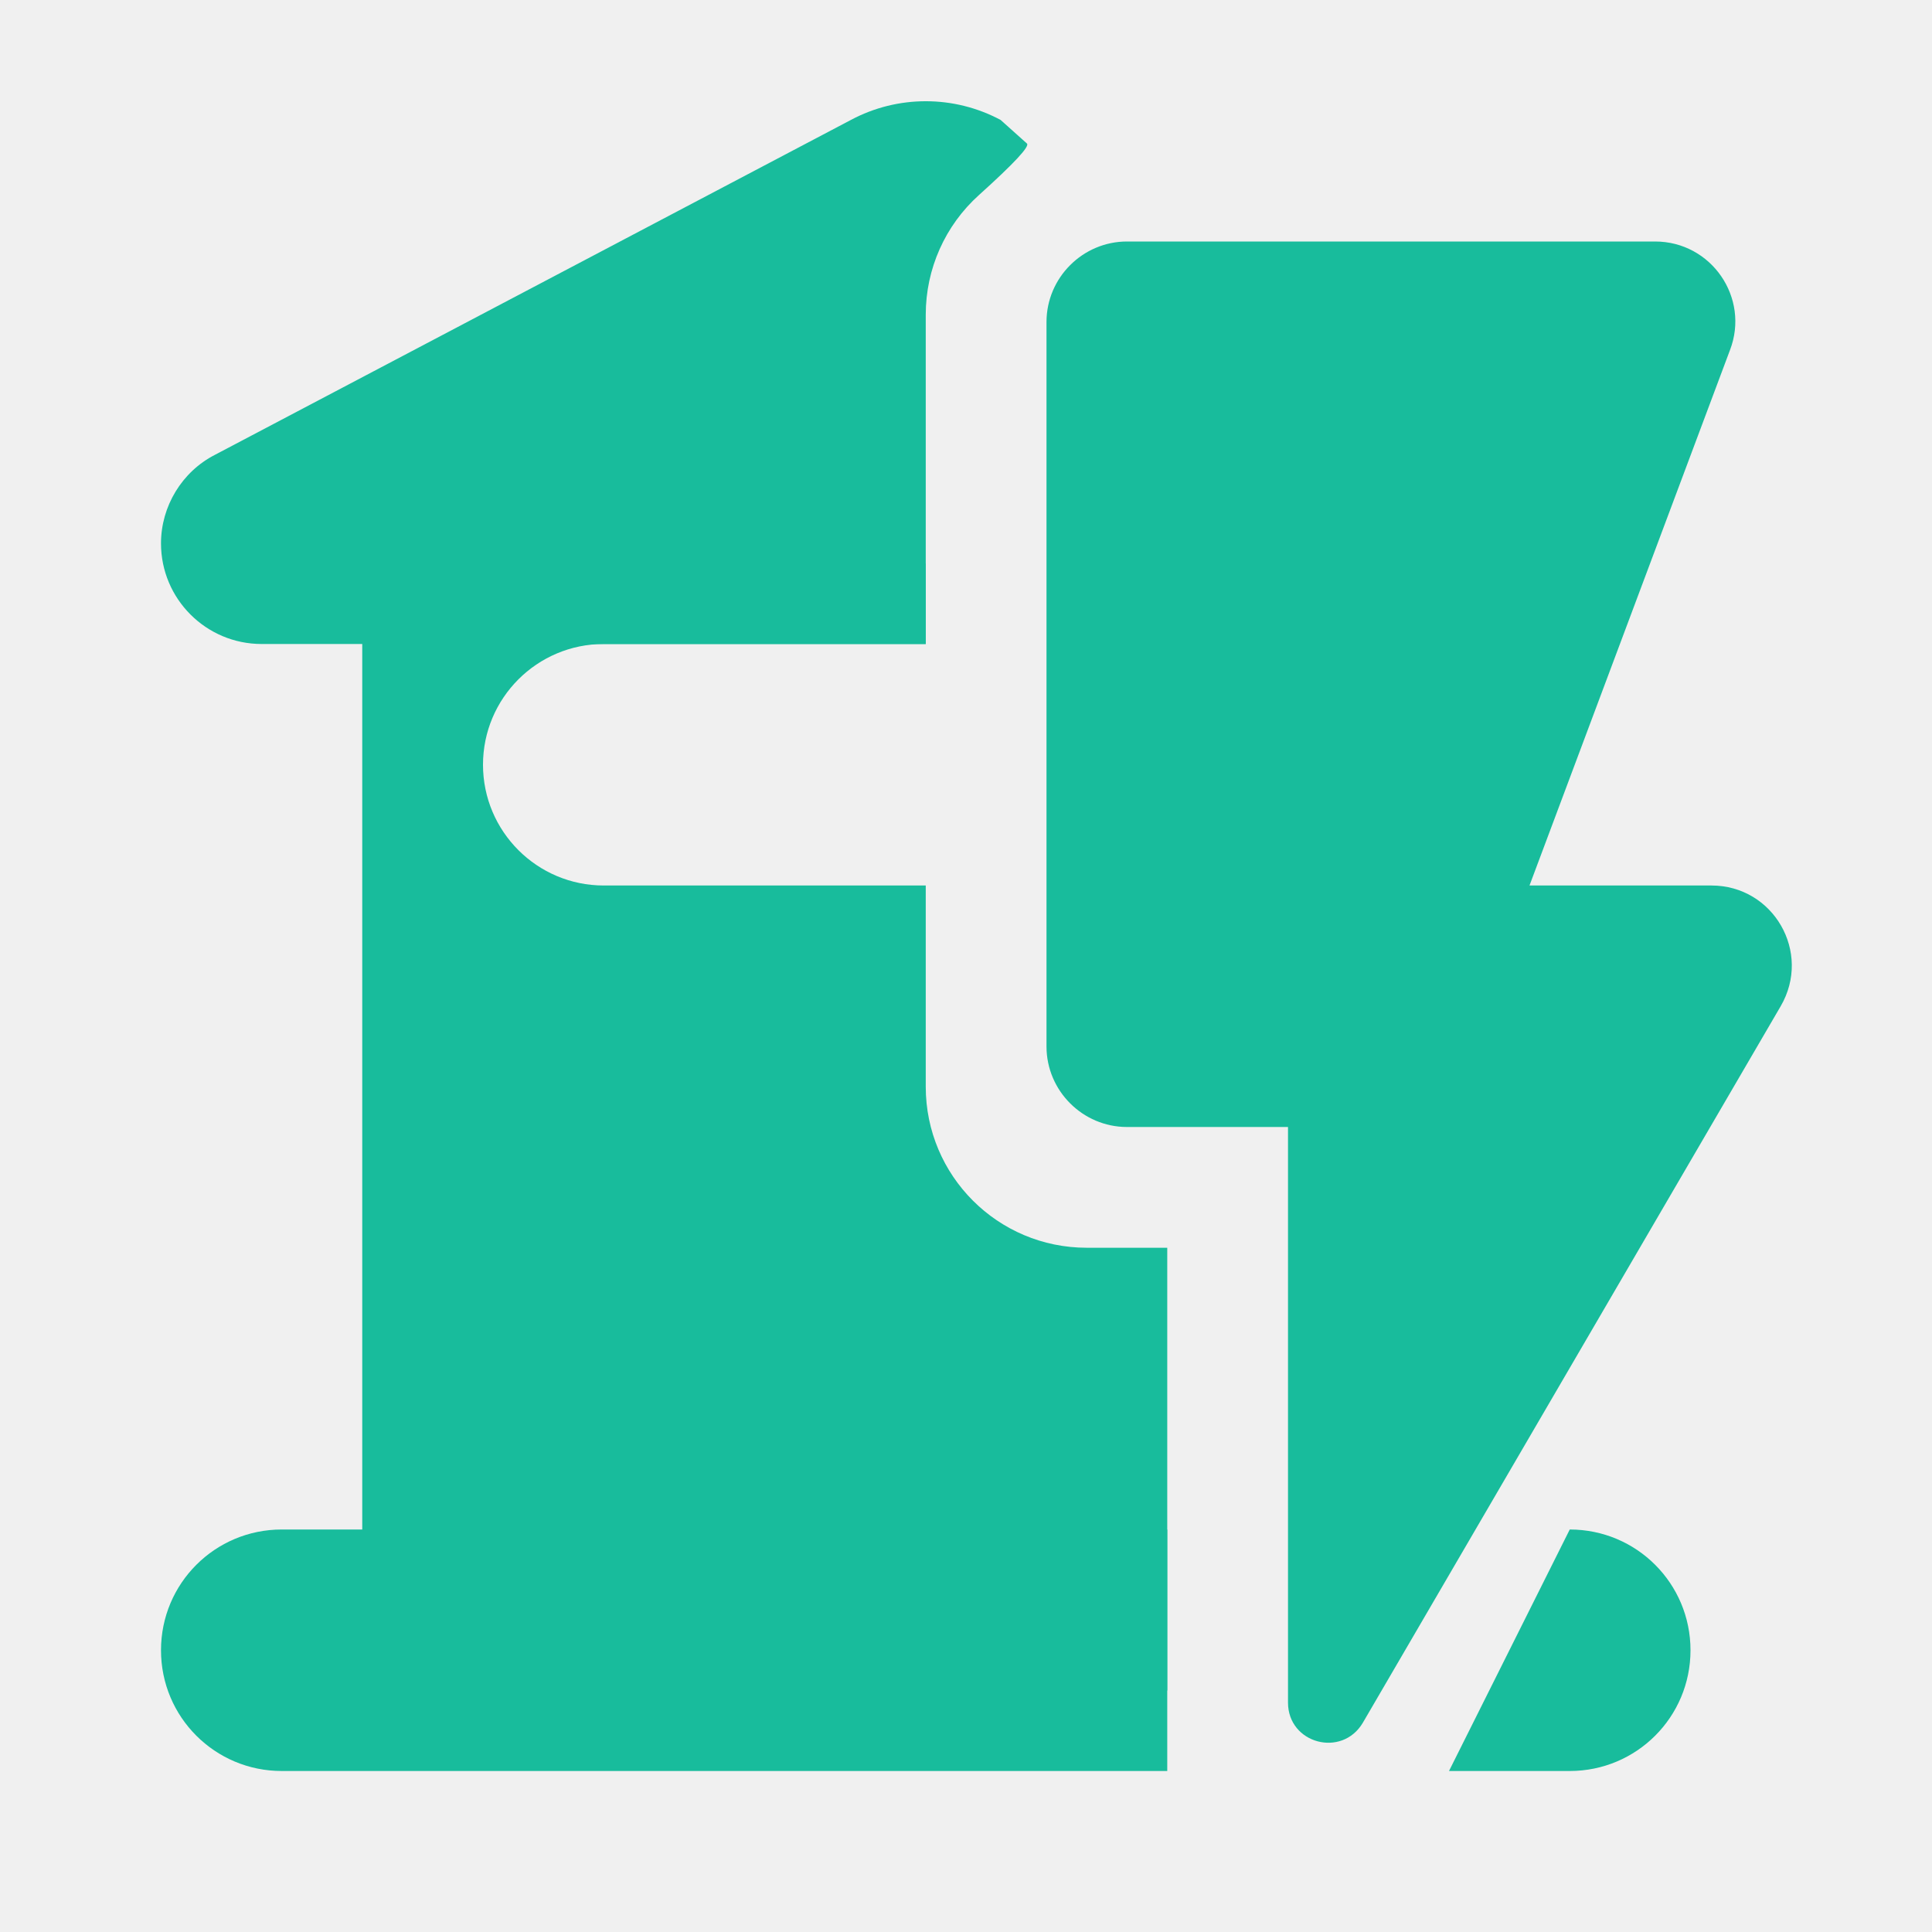
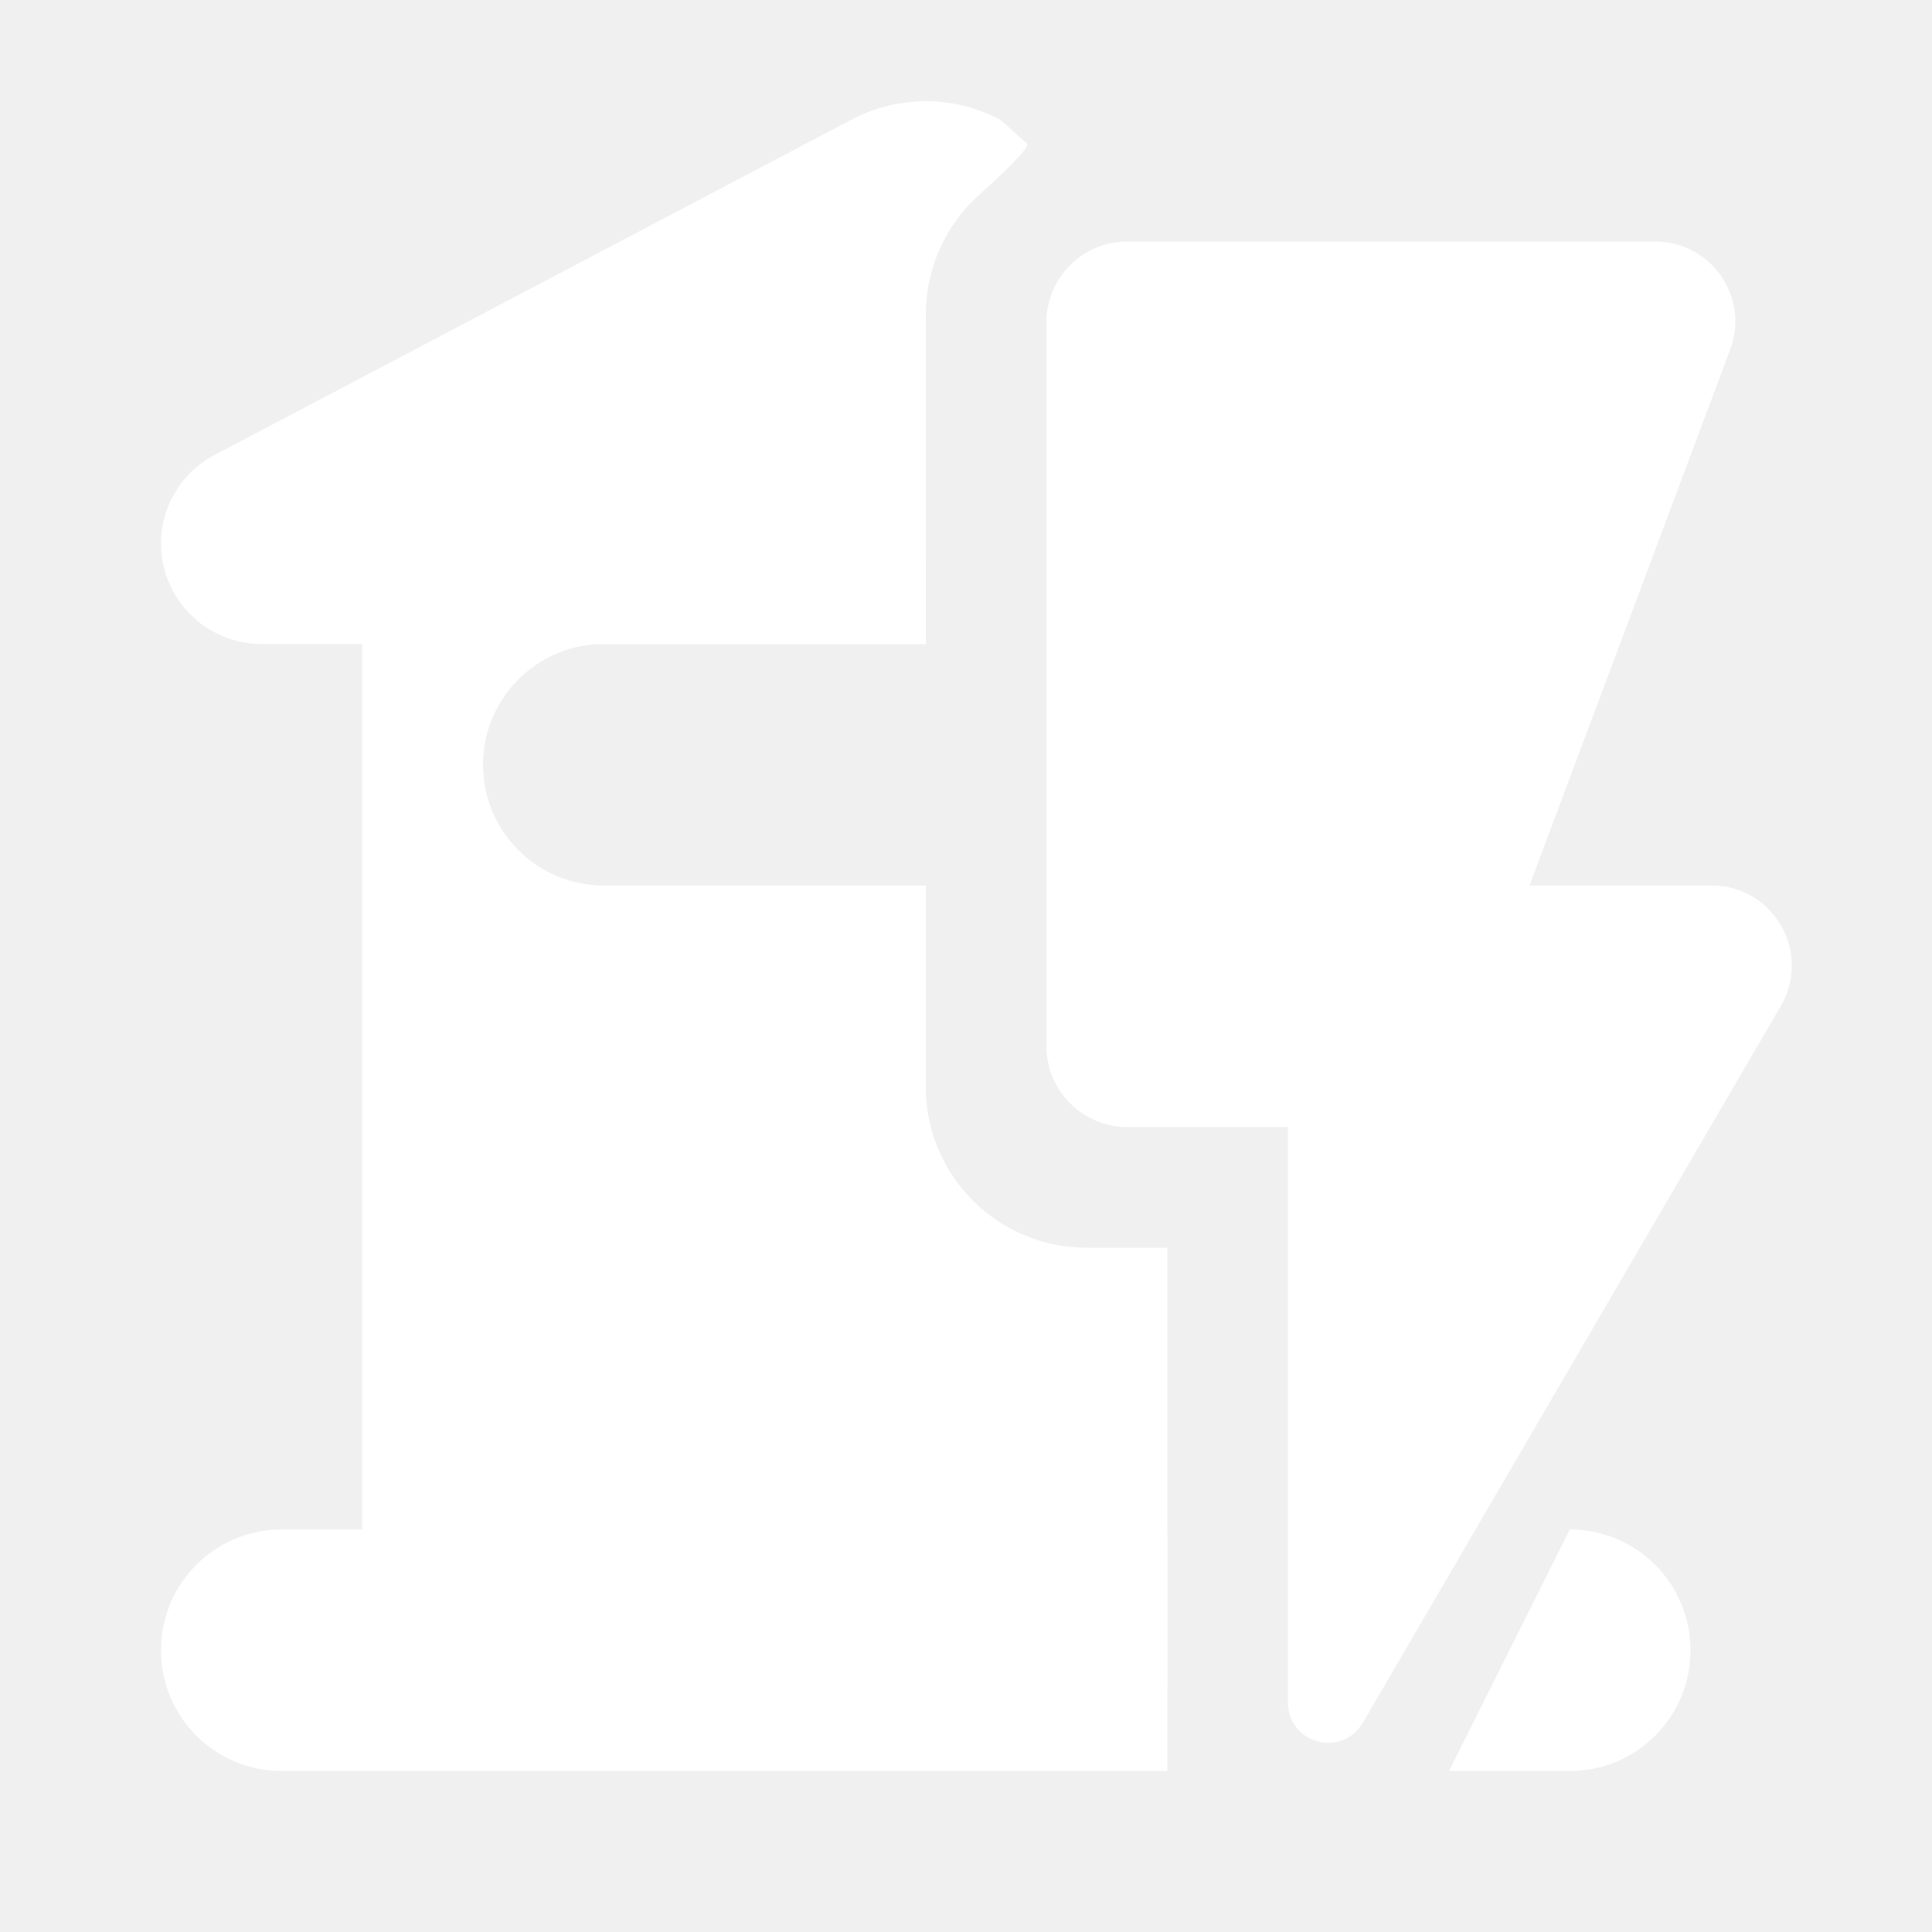
<svg xmlns="http://www.w3.org/2000/svg" width="24px" height="24px" viewBox="0 0 24 24" version="1.1">
  <g id="Page-1" stroke="none" stroke-width="1" fill="none" fill-rule="evenodd">
-     <g id="Artboard" transform="translate(-396, -238)">
-       <g id="ic_bolig" transform="translate(396, 238)">
+     <g id="Artboard" transform="translate(-396, -292)">
+       <g id="ic_bolig-copy" transform="translate(396, 292)">
        <polygon id="Path" points="0 0 24 0 24 24 0 24" />
-         <path d="M10.57,1.49 L2.67,5.65 C2.26,5.86 2,6.29 2,6.75 C2,7.44 2.56,8 3.25,8 L11.5,8 L11.5,3.908 C11.5,3.341 11.74,2.801 12.162,2.422 C12.597,2.03 12.795,1.817 12.757,1.783 C12.684,1.718 12.575,1.62 12.43,1.49 C11.85,1.18 11.15,1.18 10.57,1.49 Z" id="Path" fill="#18BC9C" fill-rule="nonzero" />
-         <path d="M18,22 L19.5,22 C20.33,22 21,21.33 21,20.5 C21,19.67 20.33,19 19.5,19 L18,22 Z" id="Path" fill="#18BC9C" fill-rule="nonzero" />
-         <path d="M3.5,22 L14.5,22 L14.5,19 L3.5,19 C2.67,19 2,19.67 2,20.5 C2,21.33 2.67,22 3.5,22 Z" id="Path-Copy" fill="#18BC9C" fill-rule="nonzero" />
-         <path d="M11.5,8 L7.5,8 C6.672,8 6,8.672 6,9.5 C6,10.328 6.672,11 7.5,11 L11.5,11 L11.5,13.5 C11.5,14.605 12.395,15.5 13.5,15.5 L14.5,15.5 L14.5,21 L4.5,21 L4.5,7 L11.5,7 L11.5,8 Z" id="Path-2" fill="#18BC9C" fill-rule="nonzero" />
-         <path d="M13,4 L13,13 C13,13.55 13.45,14 14,14 L16,14 L16,21.15 C16,21.66 16.67,21.84 16.93,21.4 L22.12,12.5 C22.51,11.83 22.03,11 21.26,11 L19,11 L21.49,4.35 C21.74,3.7 21.26,3 20.56,3 L14,3 C13.45,3 13,3.45 13,4 Z" id="Path" fill="#18BC9C" fill-rule="nonzero" />
+         <path d="M10.57,1.49 L2.67,5.65 C2.26,5.86 2,6.29 2,6.75 C2,7.44 2.56,8 3.25,8 L11.5,8 L11.5,3.908 C11.5,3.341 11.74,2.801 12.162,2.422 C12.597,2.03 12.795,1.817 12.757,1.783 C12.684,1.718 12.575,1.62 12.43,1.49 C11.85,1.18 11.15,1.18 10.57,1.49 Z" id="Path" fill="#FFFFFF" fill-rule="nonzero" />
+         <path d="M18,22 L19.5,22 C20.33,22 21,21.33 21,20.5 C21,19.67 20.33,19 19.5,19 L18,22 Z" id="Path" fill="#FFFFFF" fill-rule="nonzero" />
+         <path d="M3.5,22 L14.5,22 L14.5,19 L3.5,19 C2.67,19 2,19.67 2,20.5 C2,21.33 2.67,22 3.5,22 Z" id="Path-Copy" fill="#FFFFFF" fill-rule="nonzero" />
+         <path d="M11.5,8 L7.5,8 C6.672,8 6,8.672 6,9.5 C6,10.328 6.672,11 7.5,11 L11.5,11 L11.5,13.5 C11.5,14.605 12.395,15.5 13.5,15.5 L14.5,15.5 L14.5,21 L4.5,21 L4.5,7 L11.5,7 L11.5,8 Z" id="Path-2" fill="#FFFFFF" fill-rule="nonzero" />
+         <path d="M13,4 L13,13 C13,13.55 13.45,14 14,14 L16,14 L16,21.15 C16,21.66 16.67,21.84 16.93,21.4 L22.12,12.5 C22.51,11.83 22.03,11 21.26,11 L19,11 L21.49,4.35 C21.74,3.7 21.26,3 20.56,3 L14,3 C13.45,3 13,3.45 13,4 Z" id="Path" fill="#FFFFFF" fill-rule="nonzero" />
      </g>
    </g>
  </g>
</svg>
